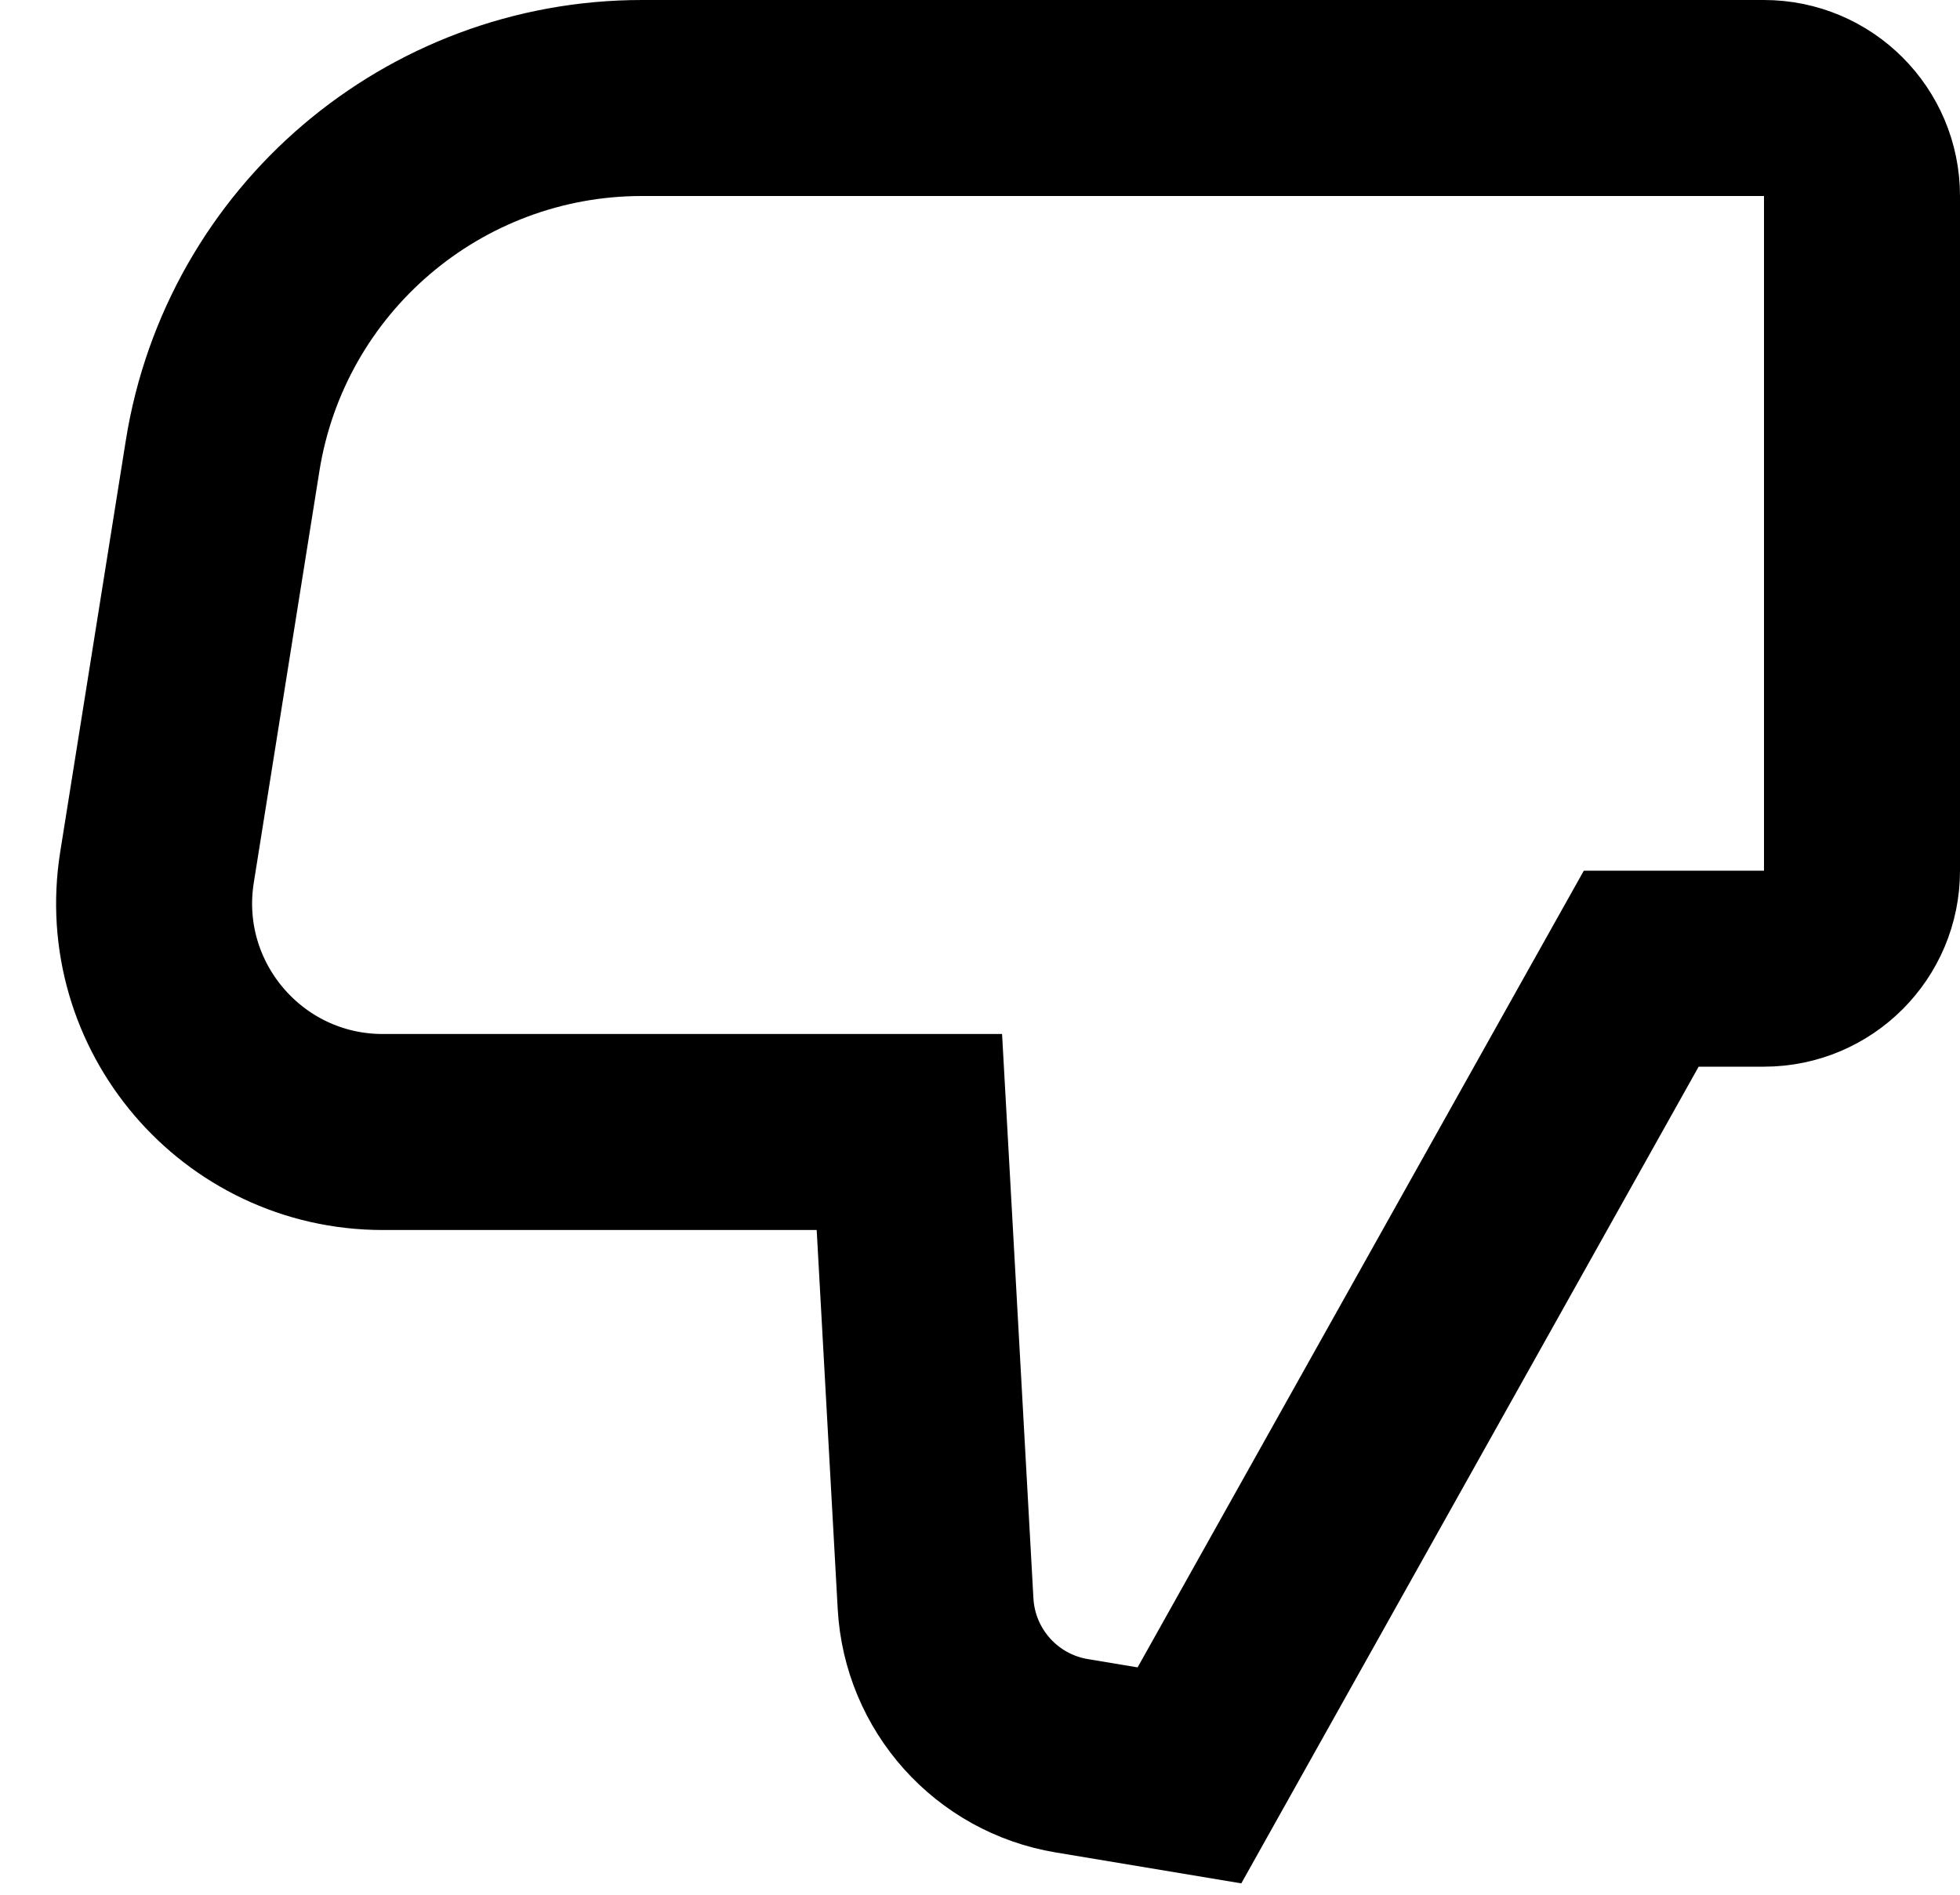
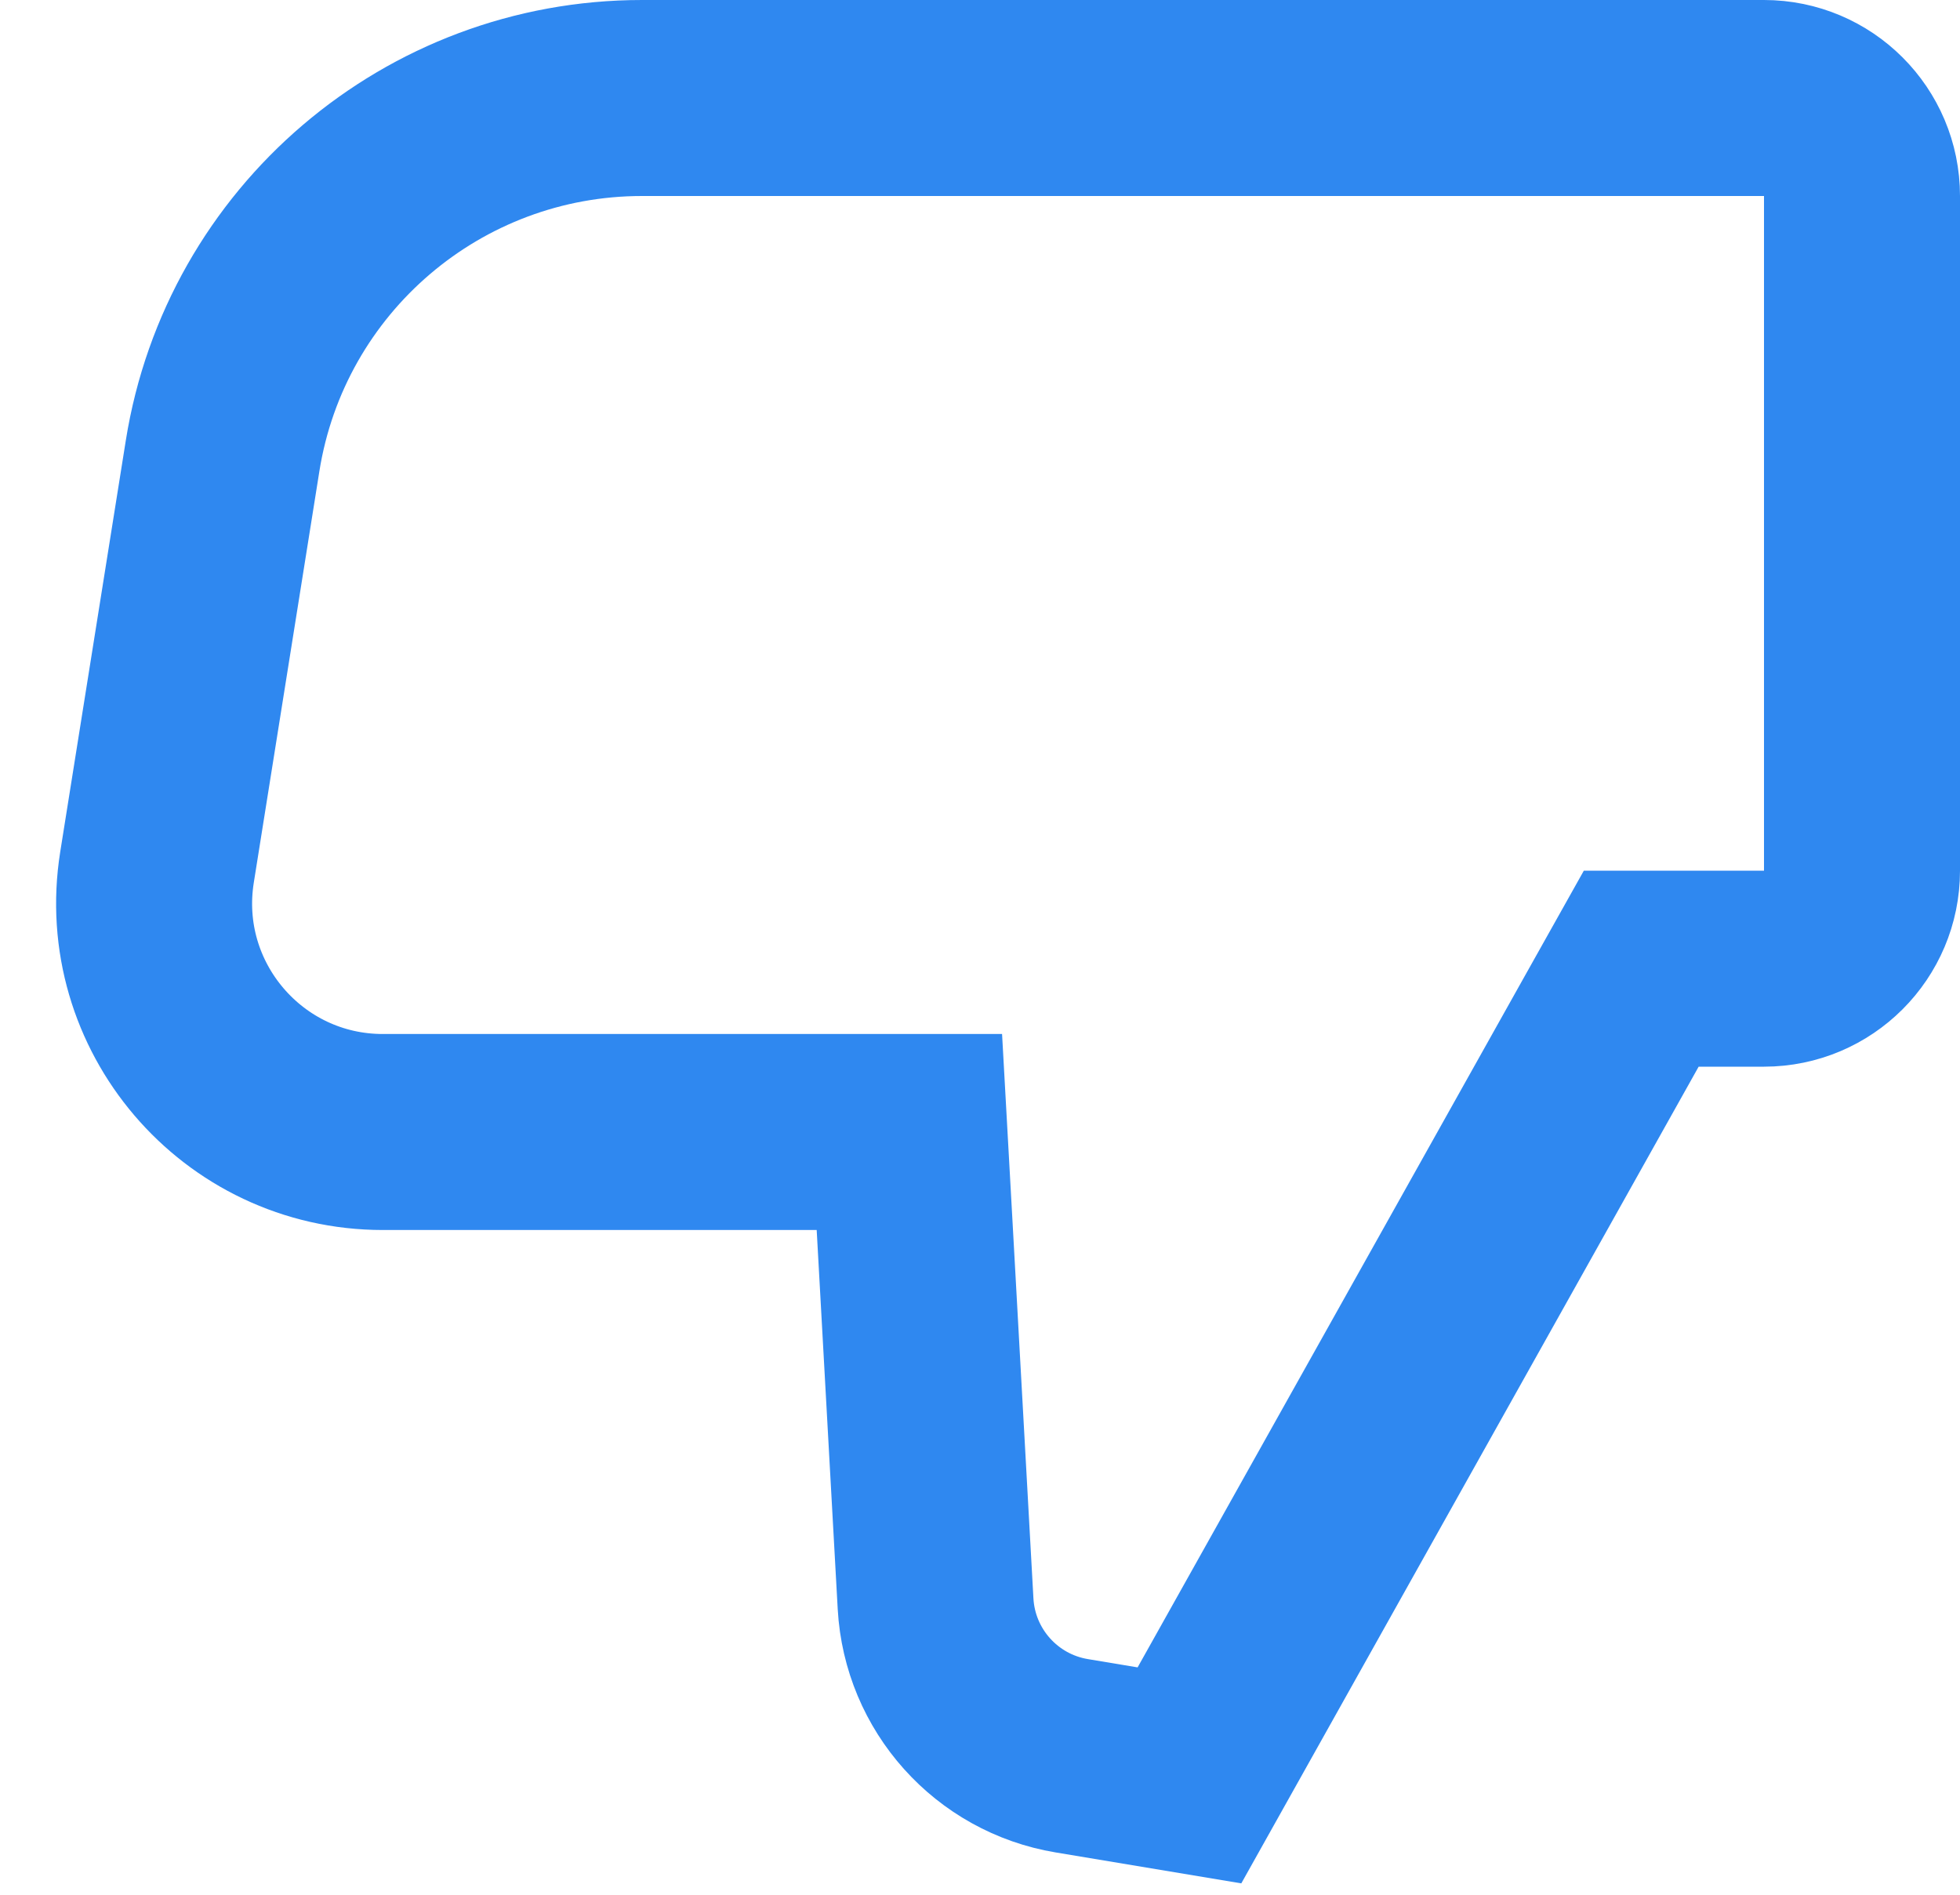
<svg xmlns="http://www.w3.org/2000/svg" width="30" height="29" viewBox="0 0 30 29" fill="none">
-   <path d="M24.691 15.593L25.121 14.826H26H27C27.828 14.826 28.5 14.155 28.5 13.326V3C28.5 2.172 27.828 1.5 27 1.5H21.5H15H9.826C6.631 1.5 3.91 3.822 3.407 6.977L2.403 13.275C2.065 15.401 3.707 17.326 5.86 17.326H12.5H13.919L13.998 18.743L14.32 24.546C14.385 25.714 15.251 26.681 16.405 26.873L18.206 27.173L24.691 15.593Z" stroke="black" stroke-width="3" />
+   <path d="M24.691 15.593L25.121 14.826H26H27C27.828 14.826 28.5 14.155 28.5 13.326V3C28.5 2.172 27.828 1.5 27 1.5H21.5H15H9.826C6.631 1.5 3.91 3.822 3.407 6.977L2.403 13.275C2.065 15.401 3.707 17.326 5.86 17.326H12.5H13.919L13.998 18.743L14.32 24.546C14.385 25.714 15.251 26.681 16.405 26.873L18.206 27.173L24.691 15.593Z" stroke="#2F88F0" stroke-width="3" />
</svg>
